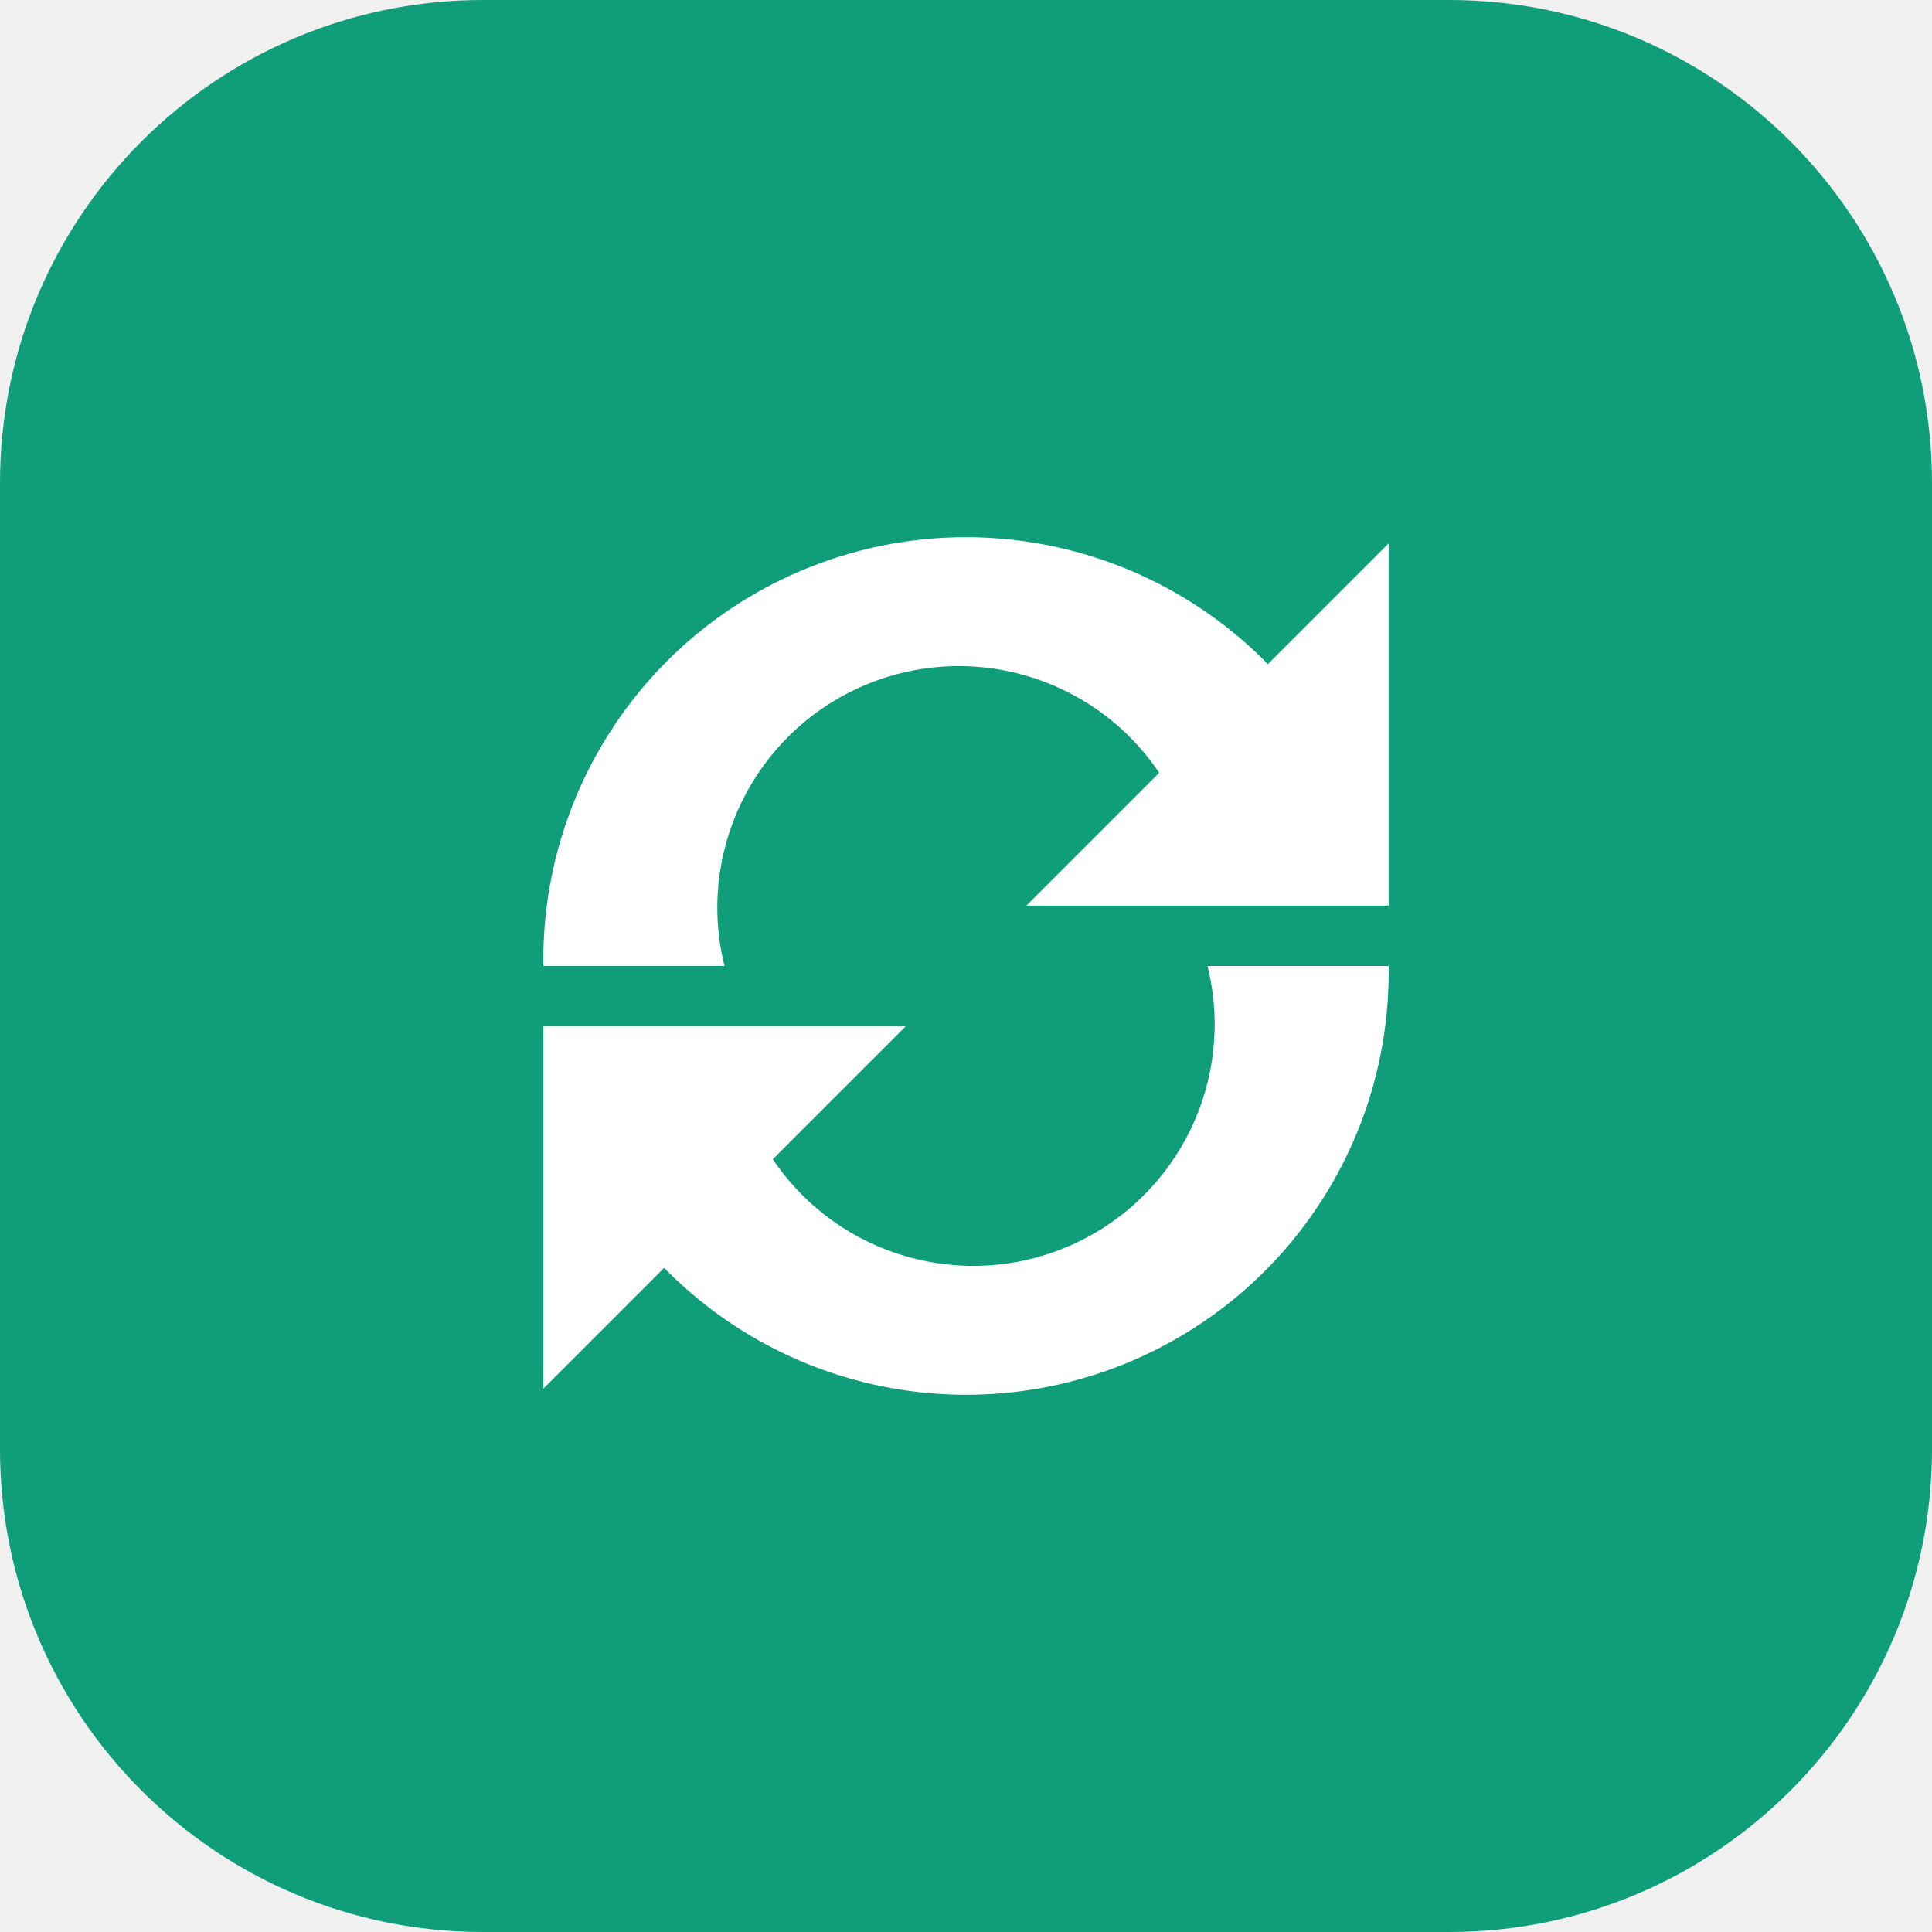
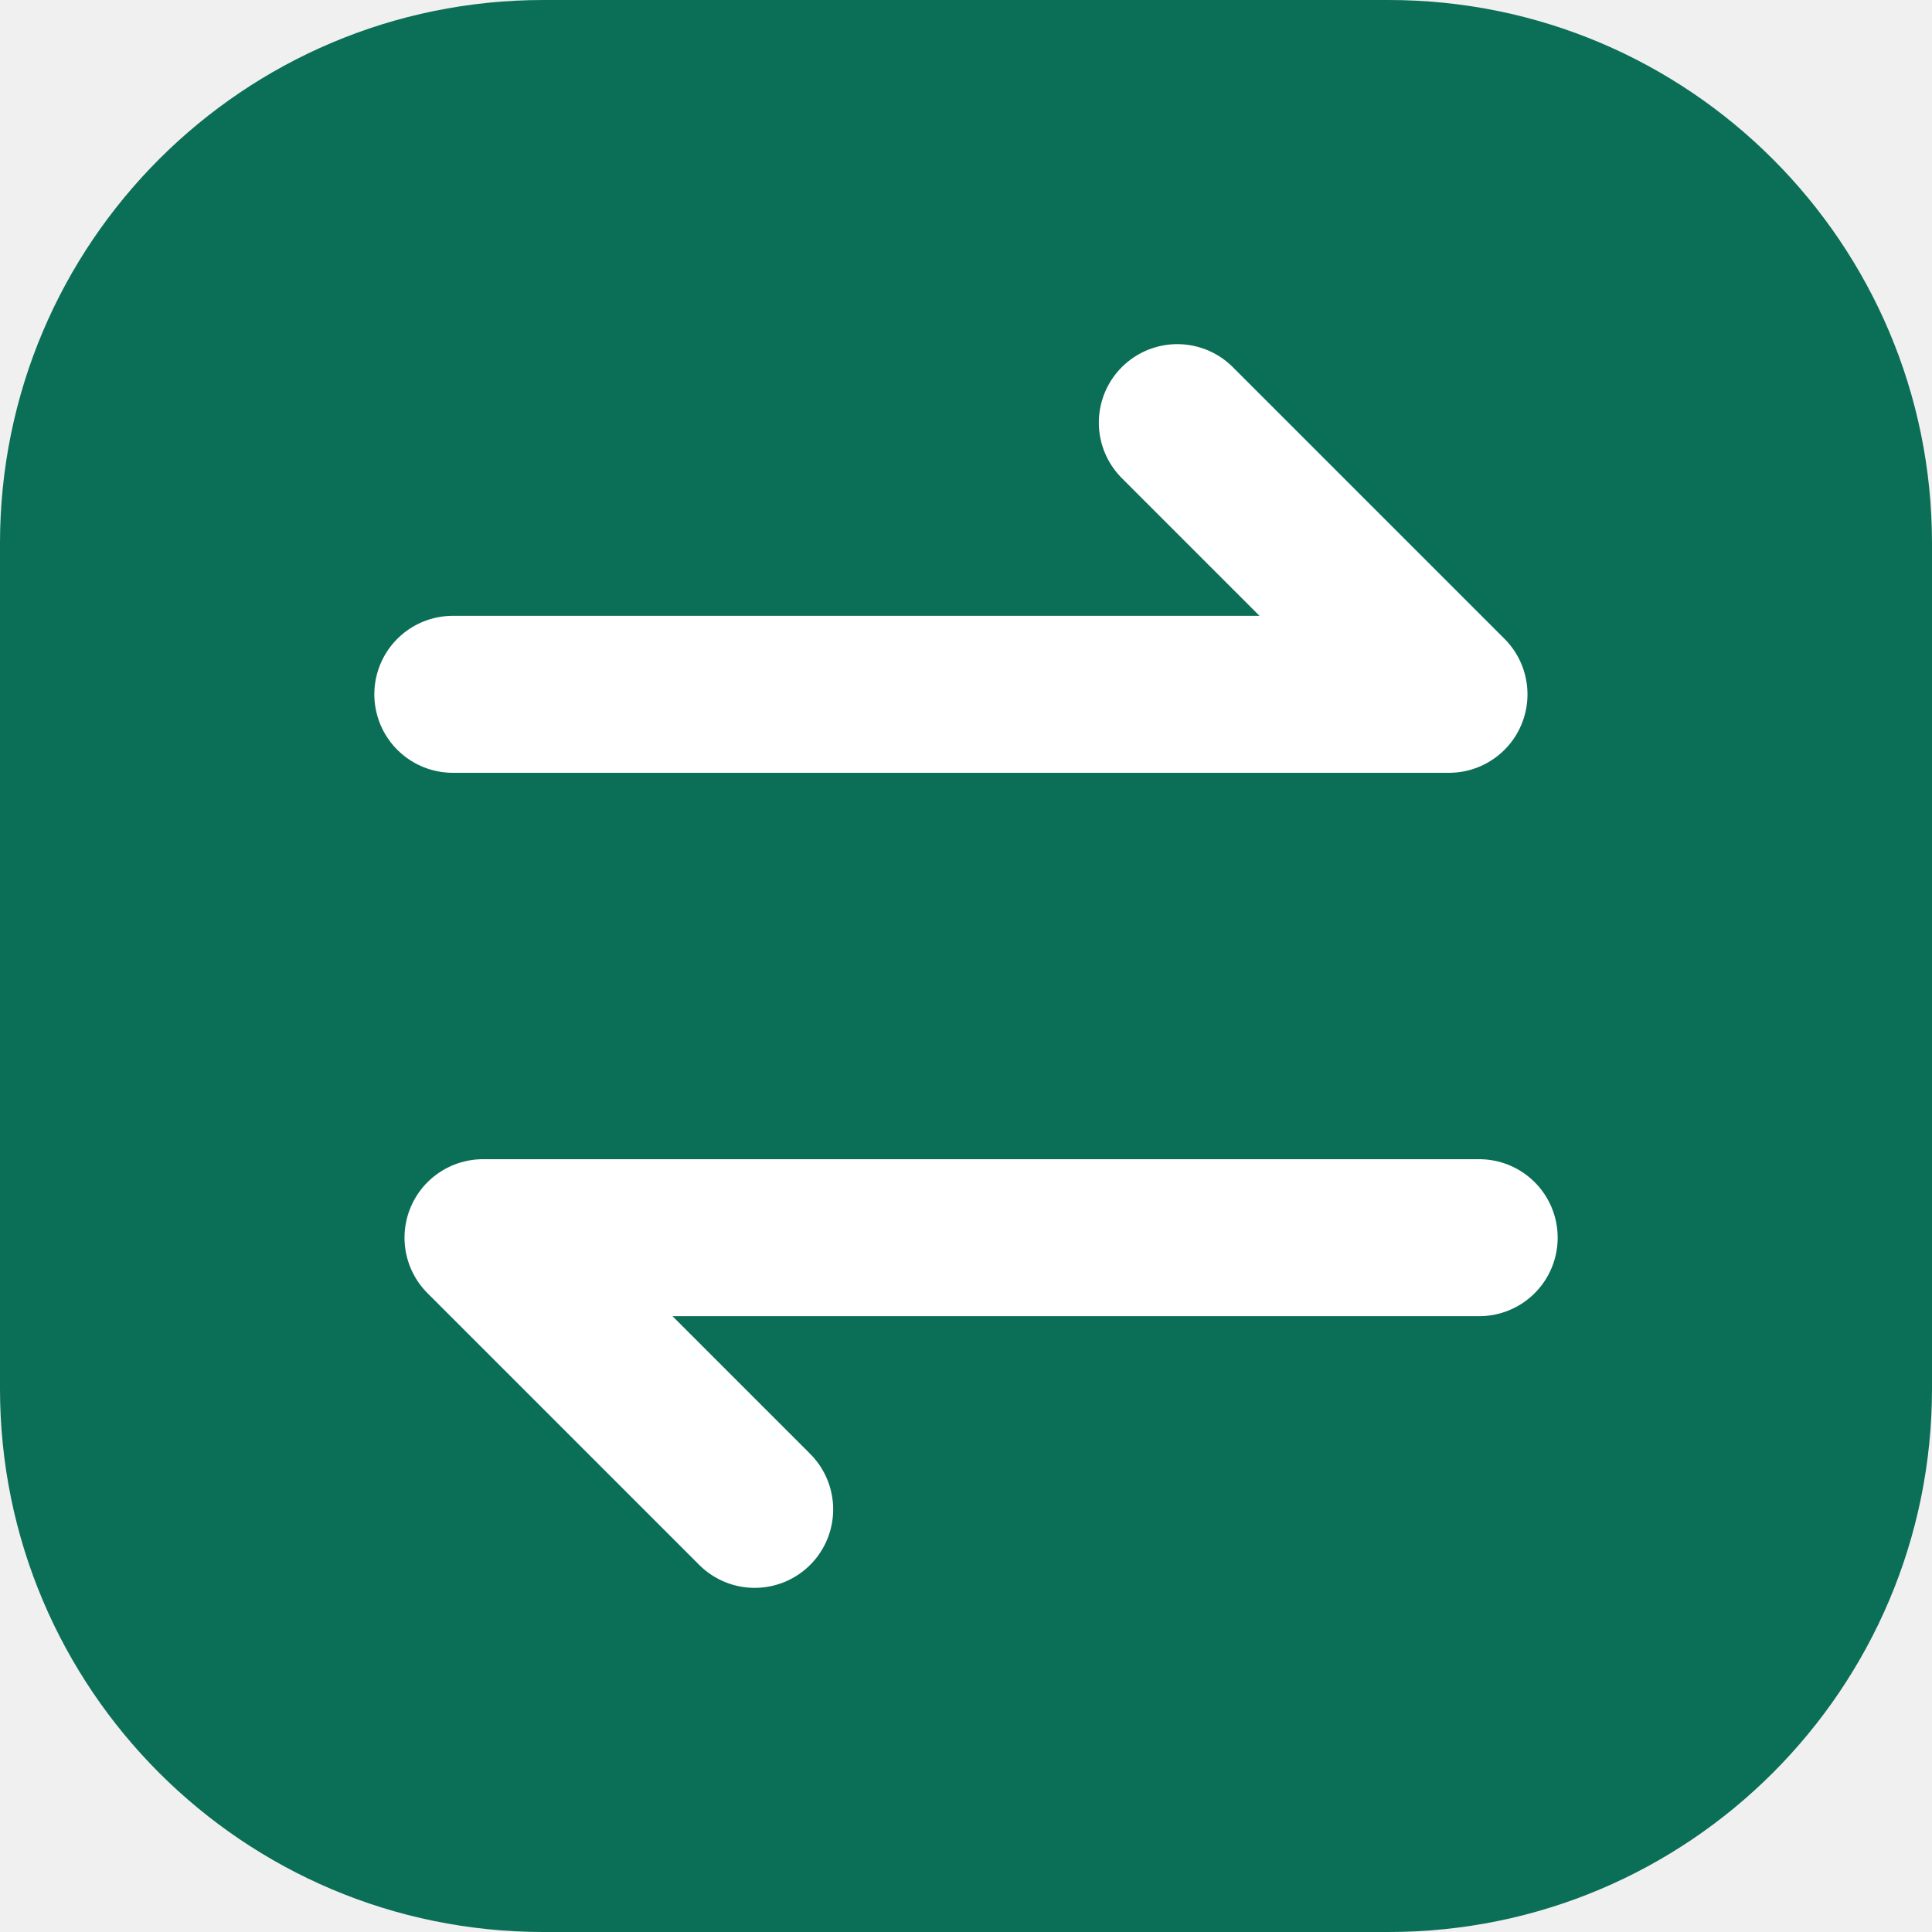
<svg xmlns="http://www.w3.org/2000/svg" viewBox="0 0 32 32">
-   <rect width="32" height="32" rx="8" fill="#0f9d7a" />
-   <path d="M9 16a7 7 0 0 1 12-5l2-2v6h-6l2.2-2.2A4 4 0 0 0 12 16zm14 0a7 7 0 0 1-12 5l-2 2v-6h6l-2.2 2.2A4 4 0 0 0 20 16z" fill="#fff" />
+   <rect width="32" height="32" rx="9" fill="#0b6e56" />
+   <g fill="none" stroke="#fff" stroke-width="2.6" stroke-linecap="round" stroke-linejoin="round">
+     <path d="M7.5 11.5h16.5l-4.5-4.5" />
+     <path d="M24.5 20.5H8l4.5 4.5" />
+   </g>
</svg>
